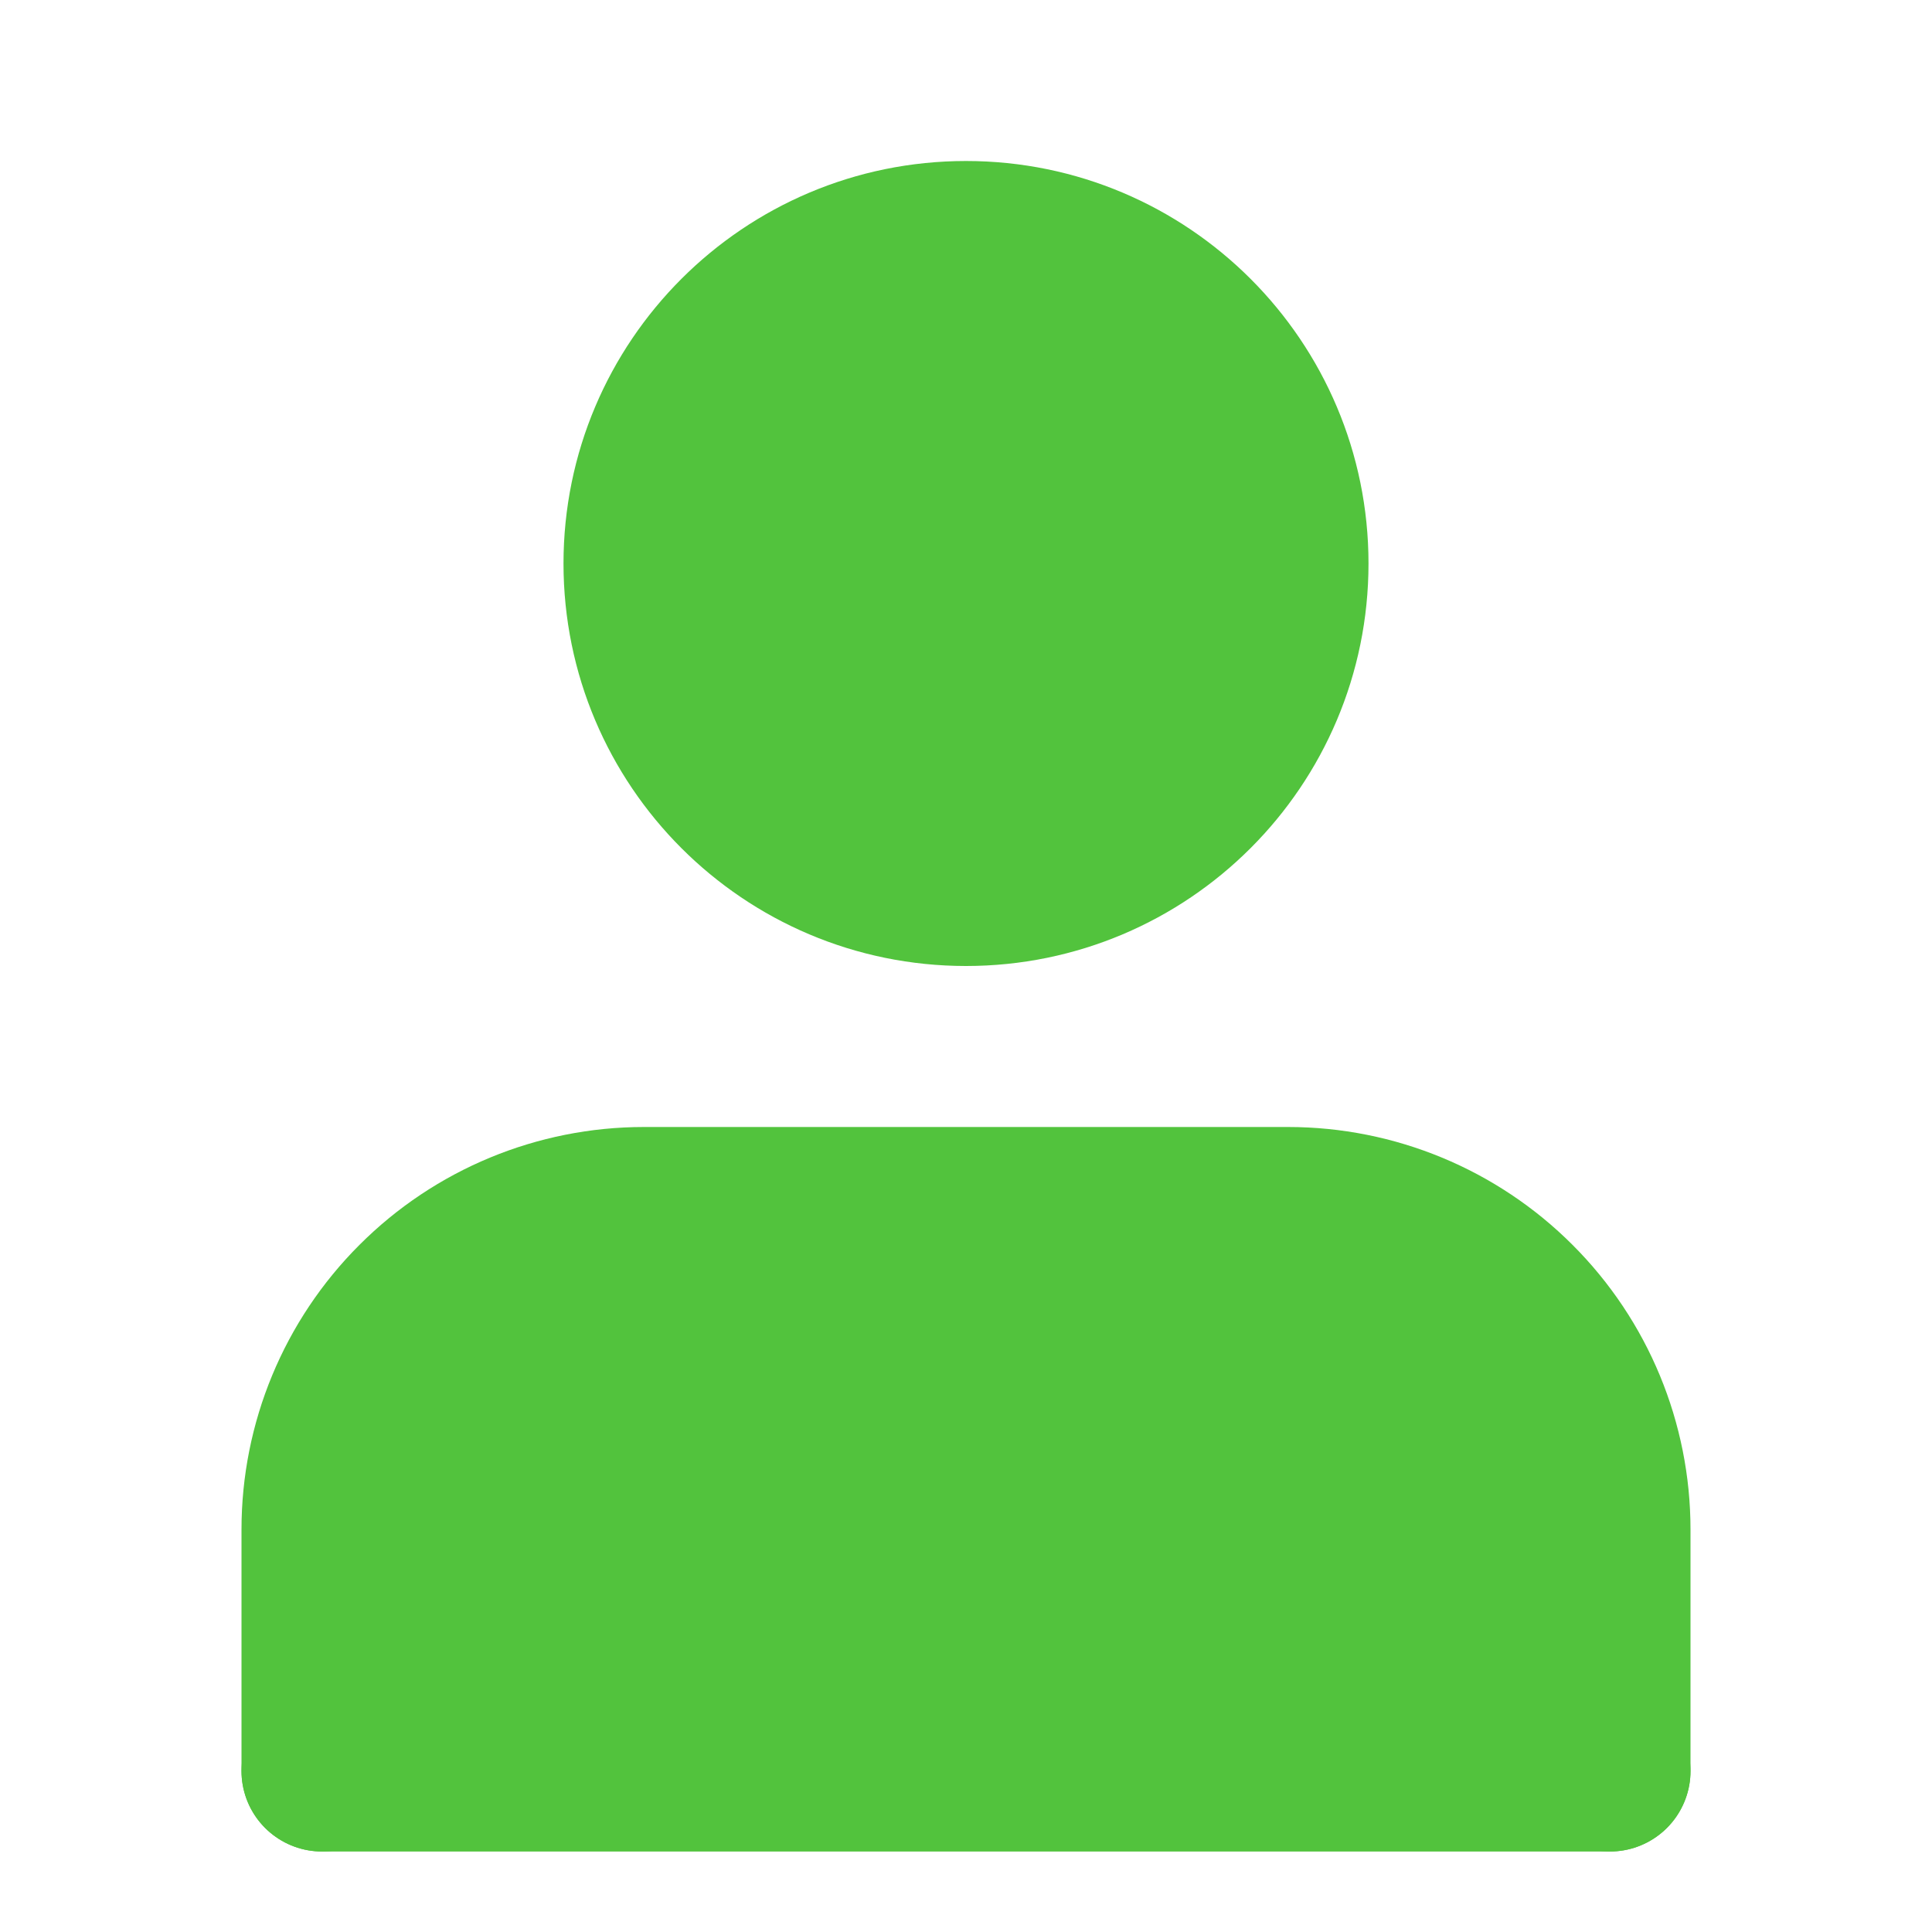
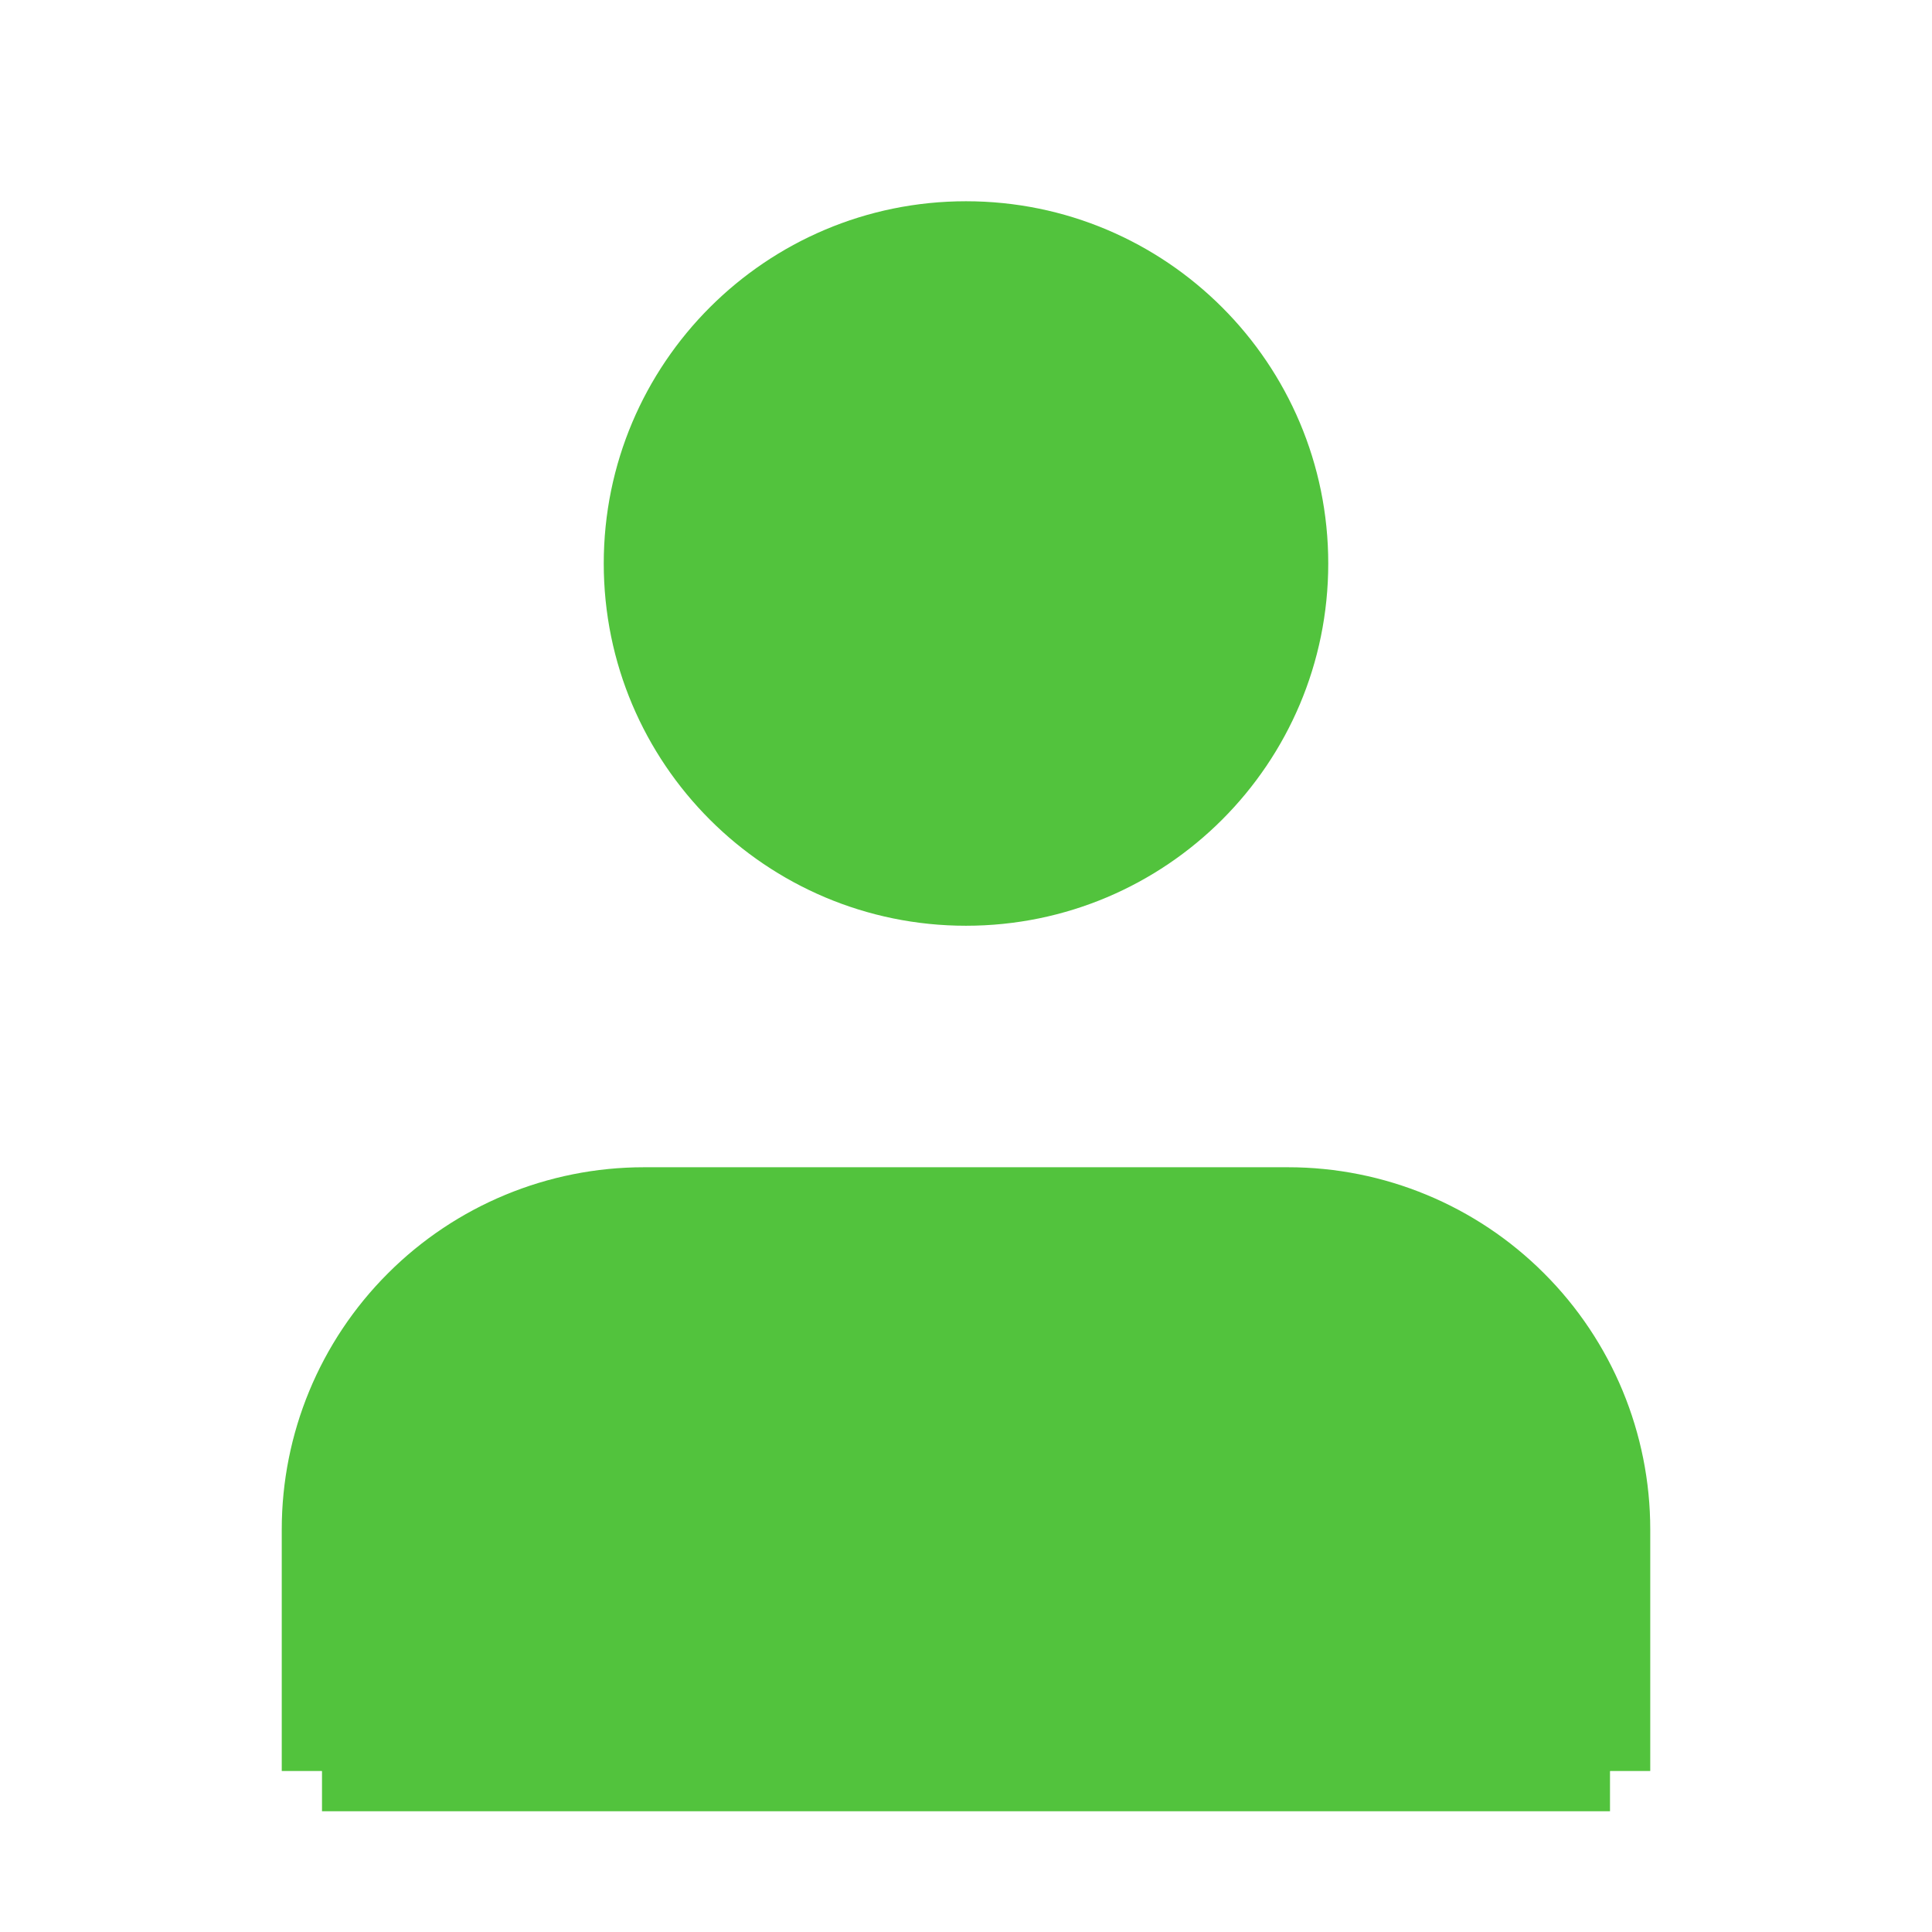
<svg xmlns="http://www.w3.org/2000/svg" width="24" height="24" viewBox="0 0 24 24" fill="none">
  <path d="M20 22V19C20 17.939 19.579 16.922 18.828 16.172C18.078 15.421 17.061 15 16 15H8C6.939 15 5.922 15.421 5.172 16.172C4.421 16.922 4 17.939 4 19V22" fill="#52C33D" />
-   <path d="M20 22V19C20 17.939 19.579 16.922 18.828 16.172C18.078 15.421 17.061 15 16 15H8C6.939 15 5.922 15.421 5.172 16.172C4.421 16.922 4 17.939 4 19V22" stroke="#52C33D" stroke-width="2" stroke-linecap="round" stroke-linejoin="round" />
-   <path d="M4 22H20" stroke="#52C33D" stroke-width="2" stroke-linecap="round" />
-   <path d="M12 11C14.209 11 16 9.209 16 7C16 4.791 14.209 3 12 3C9.791 3 8 4.791 8 7C8 9.209 9.791 11 12 11Z" fill="#52C33D" stroke="#52C33D" stroke-width="2" stroke-linecap="round" stroke-linejoin="round" />
+   <path d="M20 22V19C20 17.939 19.579 16.922 18.828 16.172C18.078 15.421 17.061 15 16 15H8C6.939 15 5.922 15.421 5.172 16.172C4.421 16.922 4 17.939 4 19V22" stroke="#52C33D" strokeWidth="2" strokeLinecap="round" strokeLinejoin="round" />
+   <path d="M4 22H20" stroke="#52C33D" strokeWidth="2" strokeLinecap="round" />
+   <path d="M12 11C14.209 11 16 9.209 16 7C16 4.791 14.209 3 12 3C9.791 3 8 4.791 8 7C8 9.209 9.791 11 12 11Z" fill="#52C33D" stroke="#52C33D" strokeWidth="2" strokeLinecap="round" strokeLinejoin="round" />
</svg>
